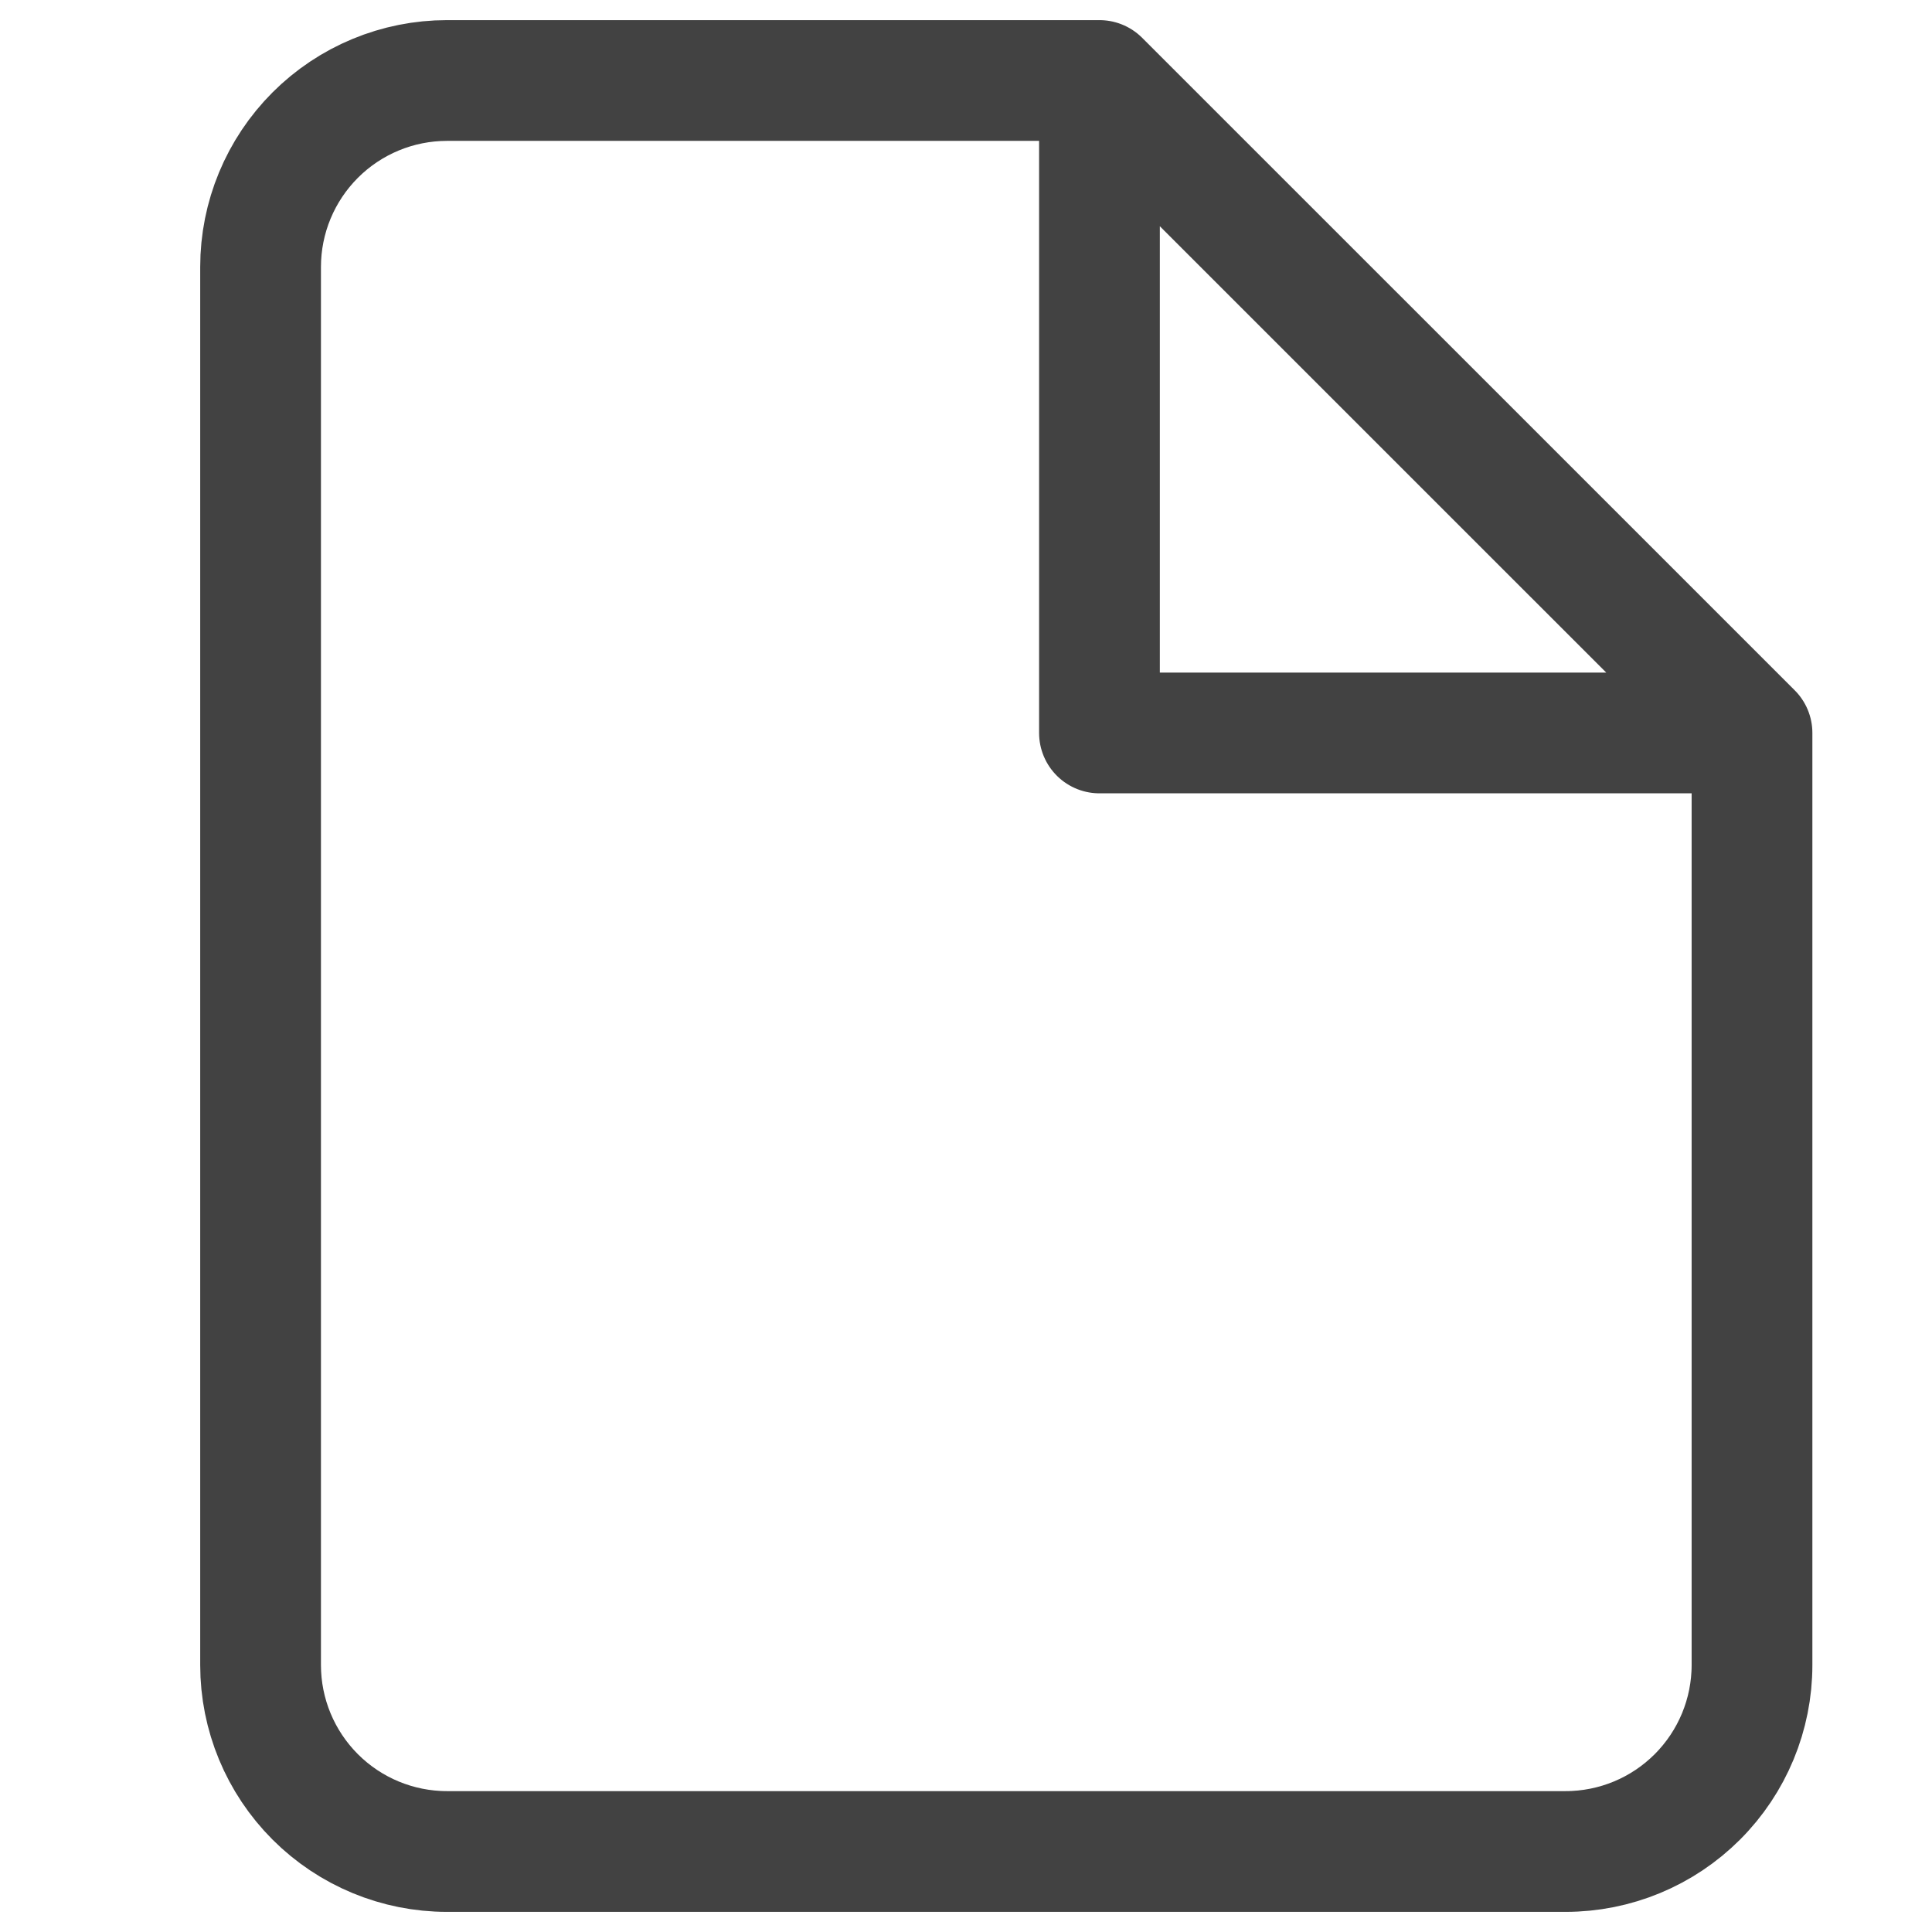
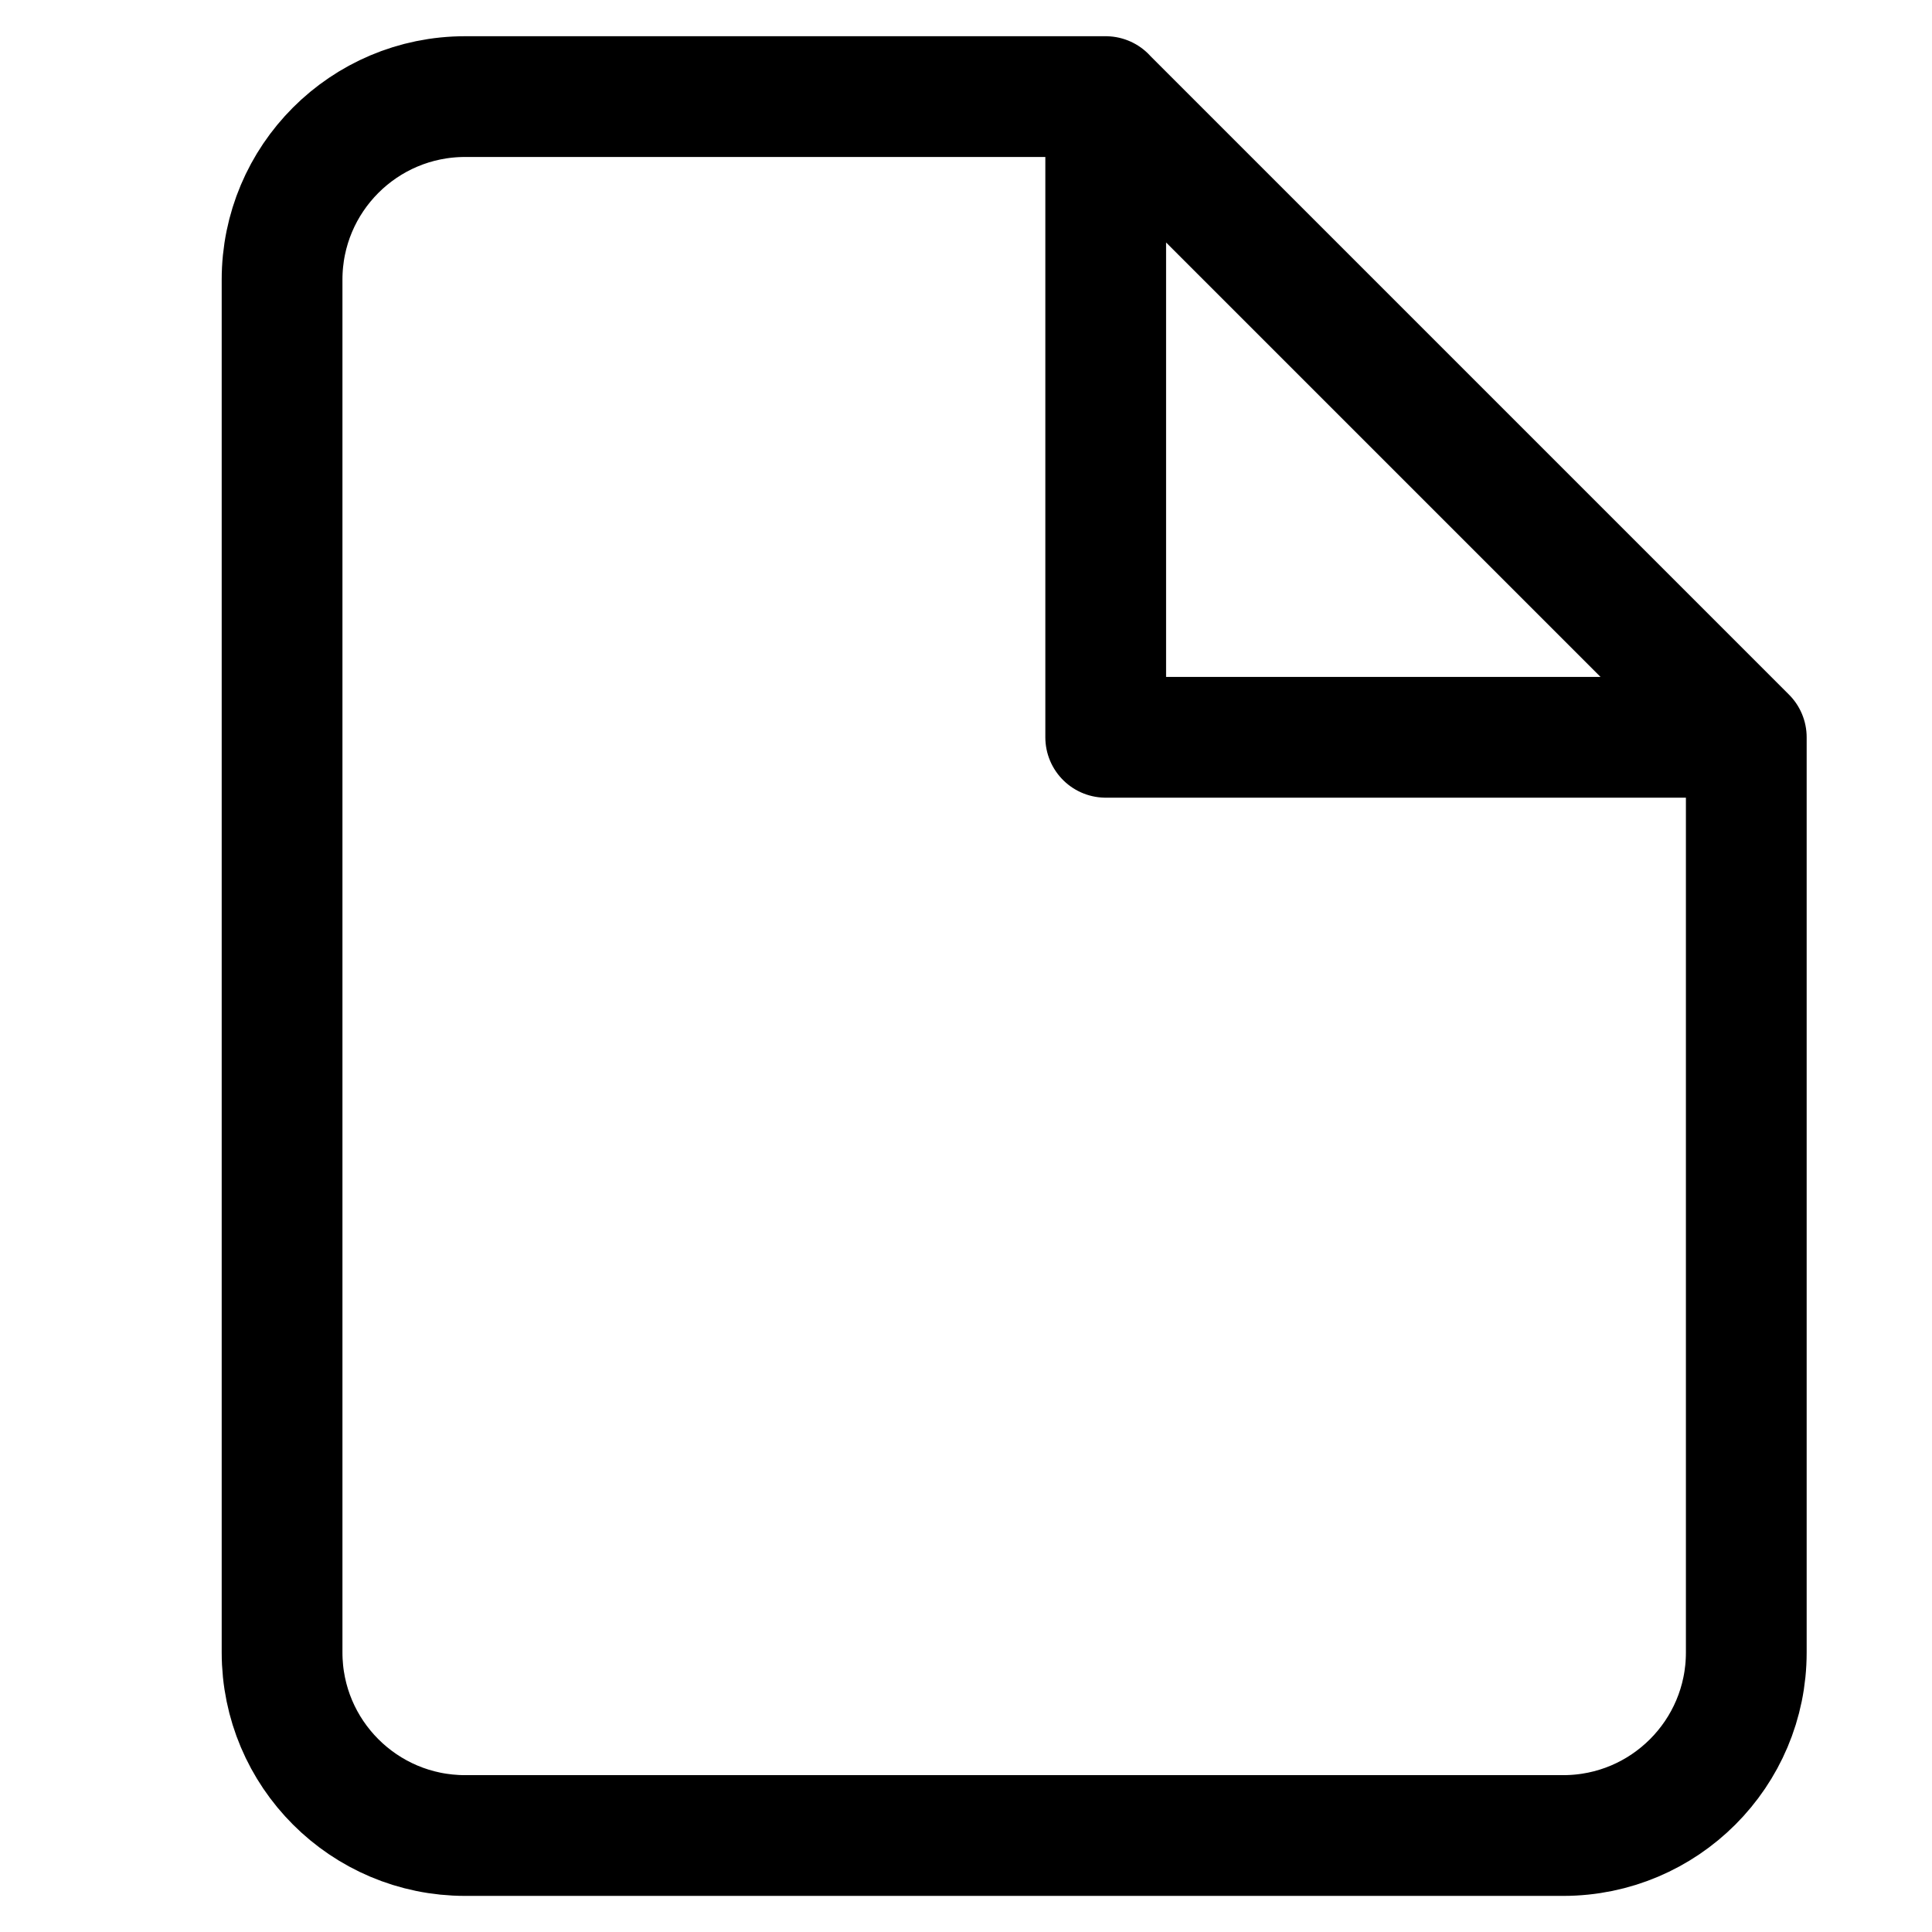
- <svg xmlns="http://www.w3.org/2000/svg" width="24" height="24" viewBox="0 0 24 24" fill="none">
-   <path d="M13.658 1H5.553C4.939 1 4.35 1.244 3.916 1.678C3.481 2.113 3.237 2.702 3.237 3.316V20.684C3.237 21.298 3.481 21.887 3.916 22.322C4.35 22.756 4.939 23 5.553 23H19.448C20.062 23 20.651 22.756 21.085 22.322C21.52 21.887 21.764 21.298 21.764 20.684V9.105M13.658 1L21.764 9.105M13.658 1V9.105H21.764" stroke="#424242" stroke-width="1.5" stroke-linecap="round" stroke-linejoin="round" />
+ <svg xmlns="http://www.w3.org/2000/svg" width="16" height="16" fill="none" viewBox="0 0 16 16">
+   <path stroke="currentColor" stroke-linecap="round" stroke-linejoin="round" d="M9.157.8H3.852a1.516 1.516 0 0 0-1.516 1.517v11.368a1.516 1.516 0 0 0 1.516 1.516h9.095a1.516 1.516 0 0 0 1.515-1.516V6.106M9.157.801l5.305 5.305M9.157.801v5.305h5.305" />
</svg>
